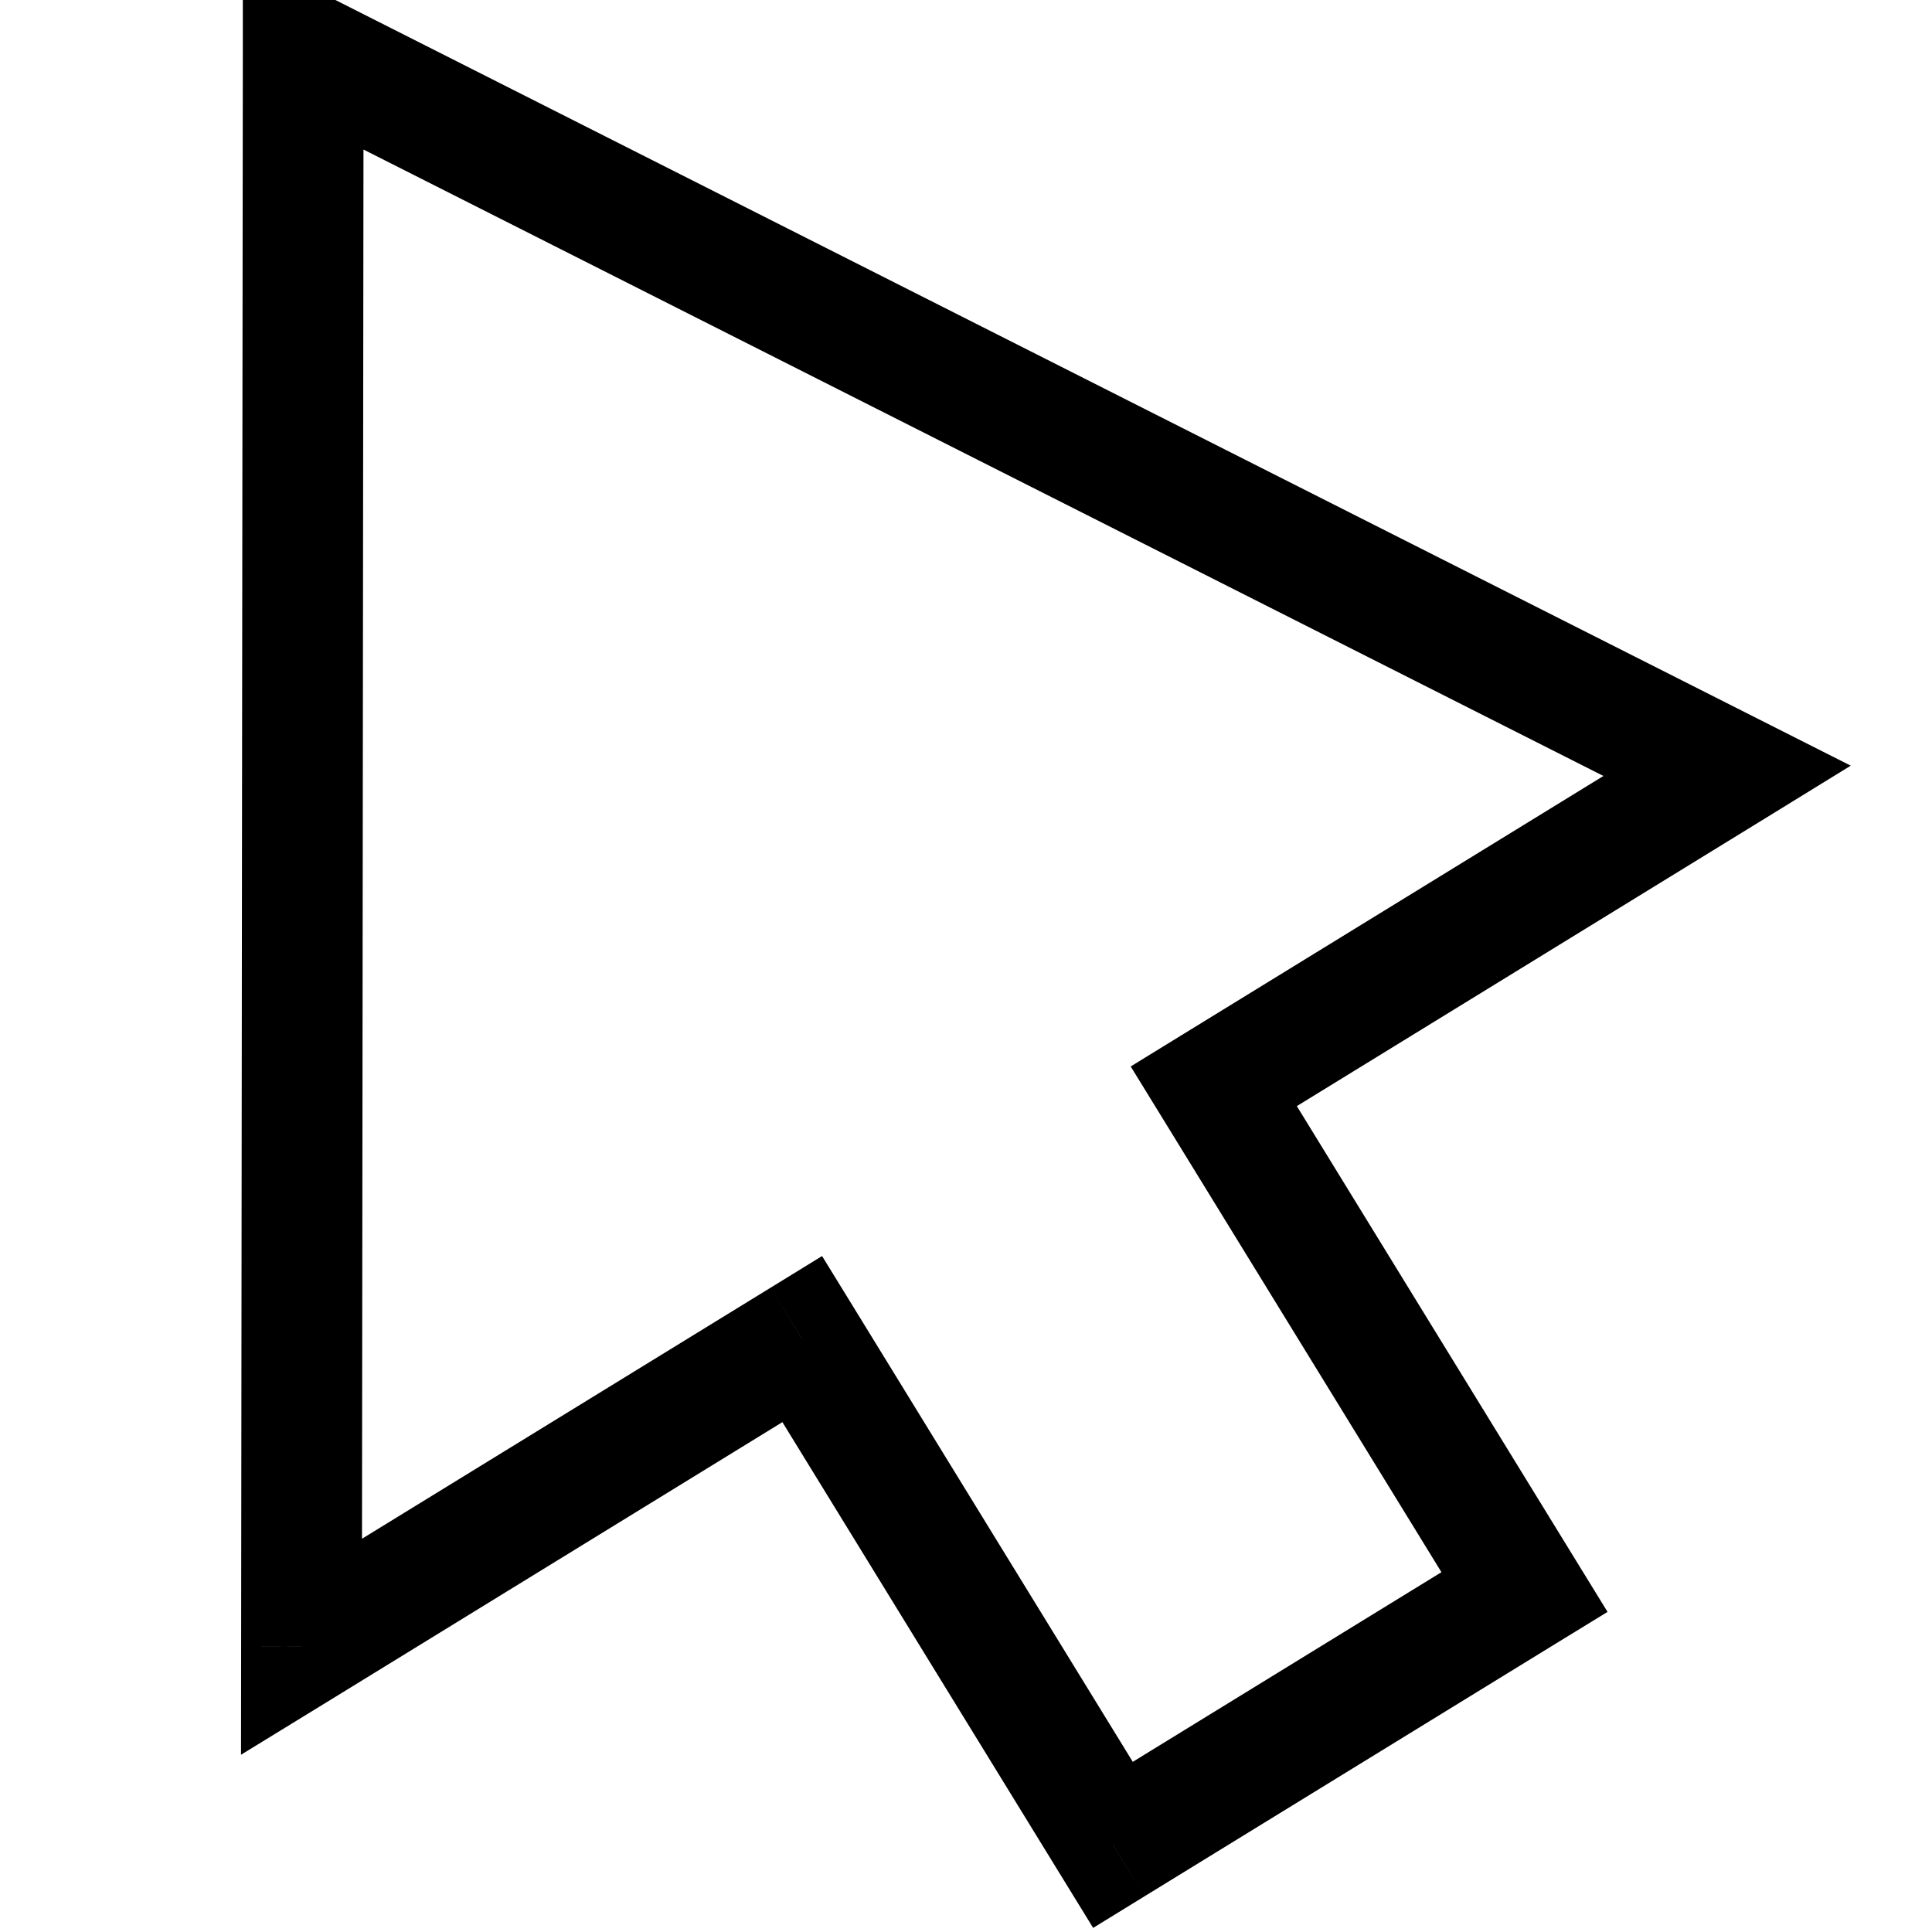
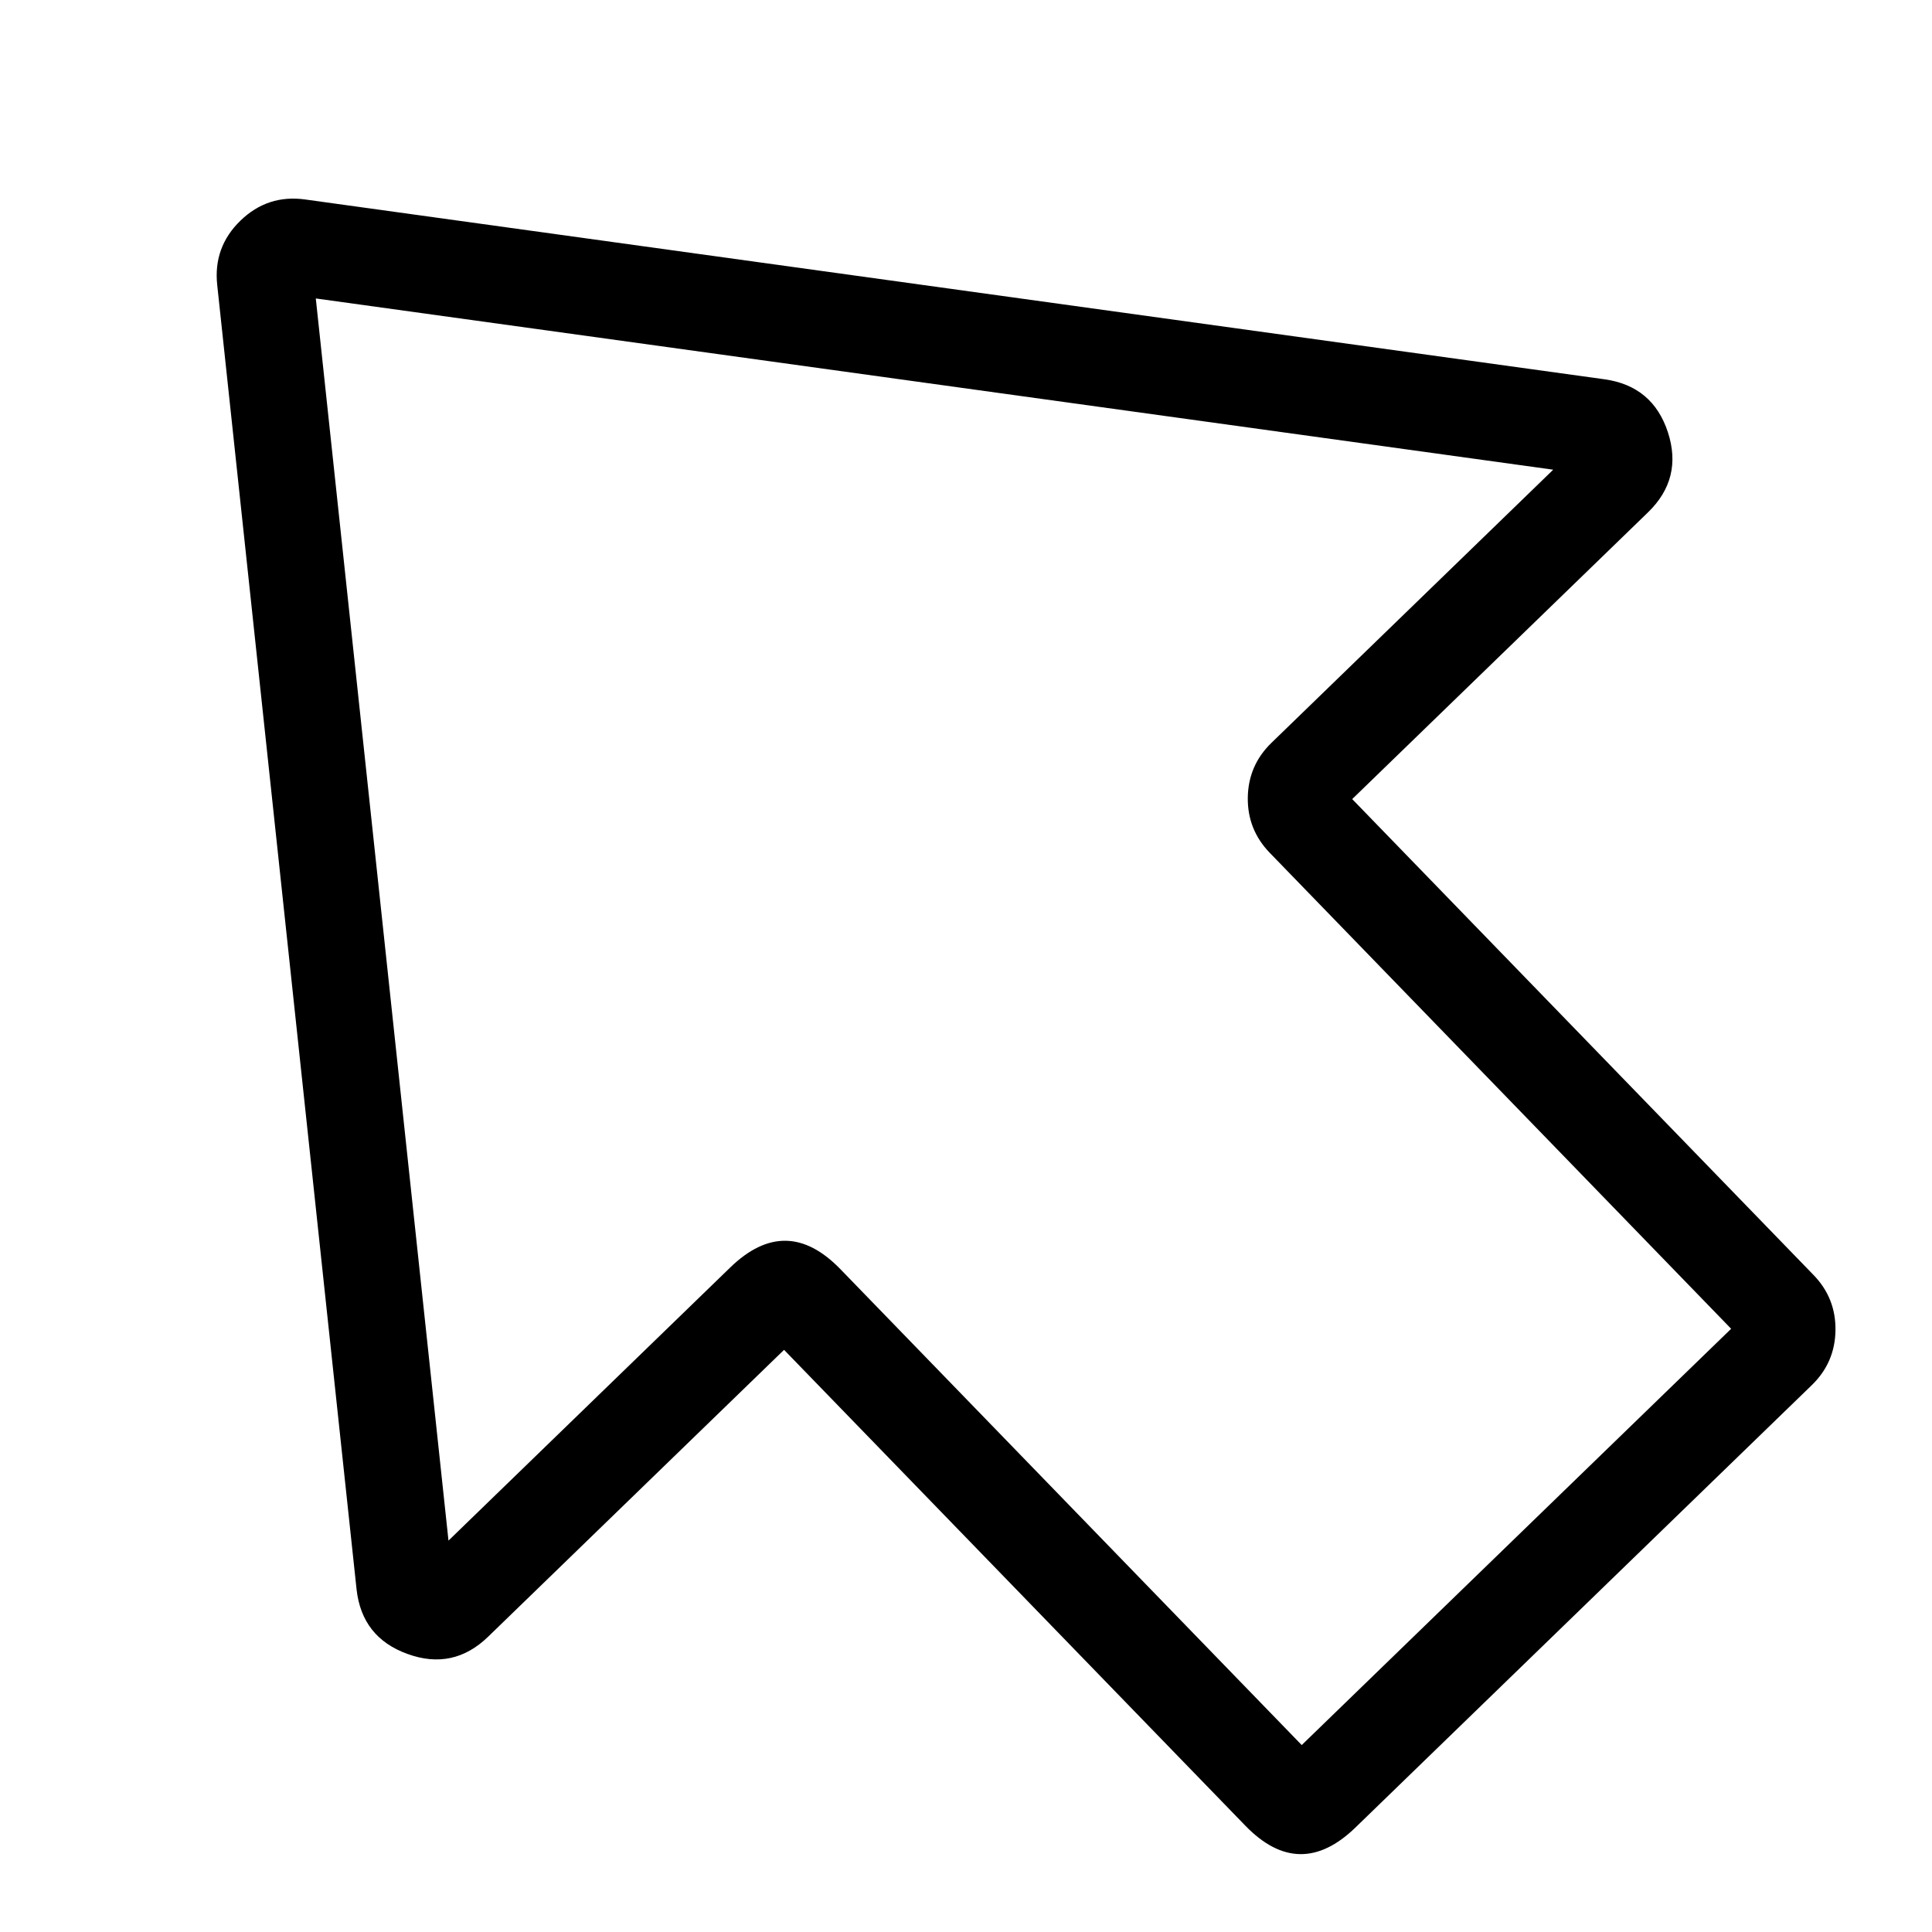
- <svg xmlns="http://www.w3.org/2000/svg" width="16" height="16" viewBox="5 4 16 16" fill="currentColor">
-   <path d="M7.511 4.426L7.736 3.979L7.011 3.613L7.011 4.425L7.511 4.426ZM19.303 10.384L19.565 10.81L20.327 10.341L19.529 9.938L19.303 10.384ZM7.497 17.638L6.997 17.637L6.996 18.532L7.759 18.064L7.497 17.638ZM11.644 15.09L12.07 14.828L11.808 14.402L11.382 14.664L11.644 15.09ZM14.217 19.278L13.791 19.54L14.053 19.966L14.479 19.704L14.217 19.278ZM17.625 17.184L17.887 17.61L18.313 17.349L18.051 16.923L17.625 17.184ZM15.052 12.996L14.79 12.57L14.364 12.832L14.626 13.258L15.052 12.996ZM7.285 4.872L19.078 10.83L19.529 9.938L7.736 3.979L7.285 4.872ZM7.997 17.638L8.011 4.426L7.011 4.425L6.997 17.637L7.997 17.638ZM11.382 14.664L7.235 17.212L7.759 18.064L11.905 15.516L11.382 14.664ZM14.643 19.017L12.07 14.828L11.218 15.352L13.791 19.54L14.643 19.017ZM17.364 16.758L13.956 18.852L14.479 19.704L17.887 17.61L17.364 16.758ZM14.626 13.258L17.199 17.446L18.051 16.923L15.478 12.734L14.626 13.258ZM19.041 9.958L14.79 12.57L15.314 13.422L19.565 10.81L19.041 9.958Z" />
+ <svg xmlns="http://www.w3.org/2000/svg" fill="none" version="1.1" width="16" height="16" viewBox="0 0 16 16">
+   <defs>
+     <clipPath id="master_svg0_590_05965">
+       <rect x="16" y="0" width="16" height="16" rx="0" />
+     </clipPath>
+   </defs>
+   <g transform="matrix(-1,0,0,1,32,0)" clip-path="url(#master_svg0_590_05965)">
+     <g transform="matrix(-0.7180114,-0.6960313,-0.6960313,0.7180114,65.00993,26.33797)">
+       <path d="M38.915,16.611L35.502,16.611Q35.099,16.611,34.923,16.249Q34.746,15.887,34.994,15.569L41.683,7.011Q41.877,6.763,42.191,6.763Q42.506,6.763,42.699,7.011L49.388,15.569Q49.636,15.887,49.46,16.249Q49.283,16.611,48.88,16.611L45.468,16.611L45.468,22.1Q45.468,22.367,45.279,22.556Q45.09,22.745,44.823,22.745L39.56,22.745Q38.915,22.745,38.915,22.1L38.915,16.611ZM39.715,21.945L39.715,16.456Q39.715,15.811,39.07,15.811L35.82,15.811L42.191,7.66L48.562,15.811L45.312,15.811Q45.045,15.811,44.856,16Q44.668,16.189,44.668,16.456L44.668,21.945L39.715,21.945Z" fill-rule="evenodd" fill="#000000" fill-opacity="1" />
+     </g>
+   </g>
</svg>
